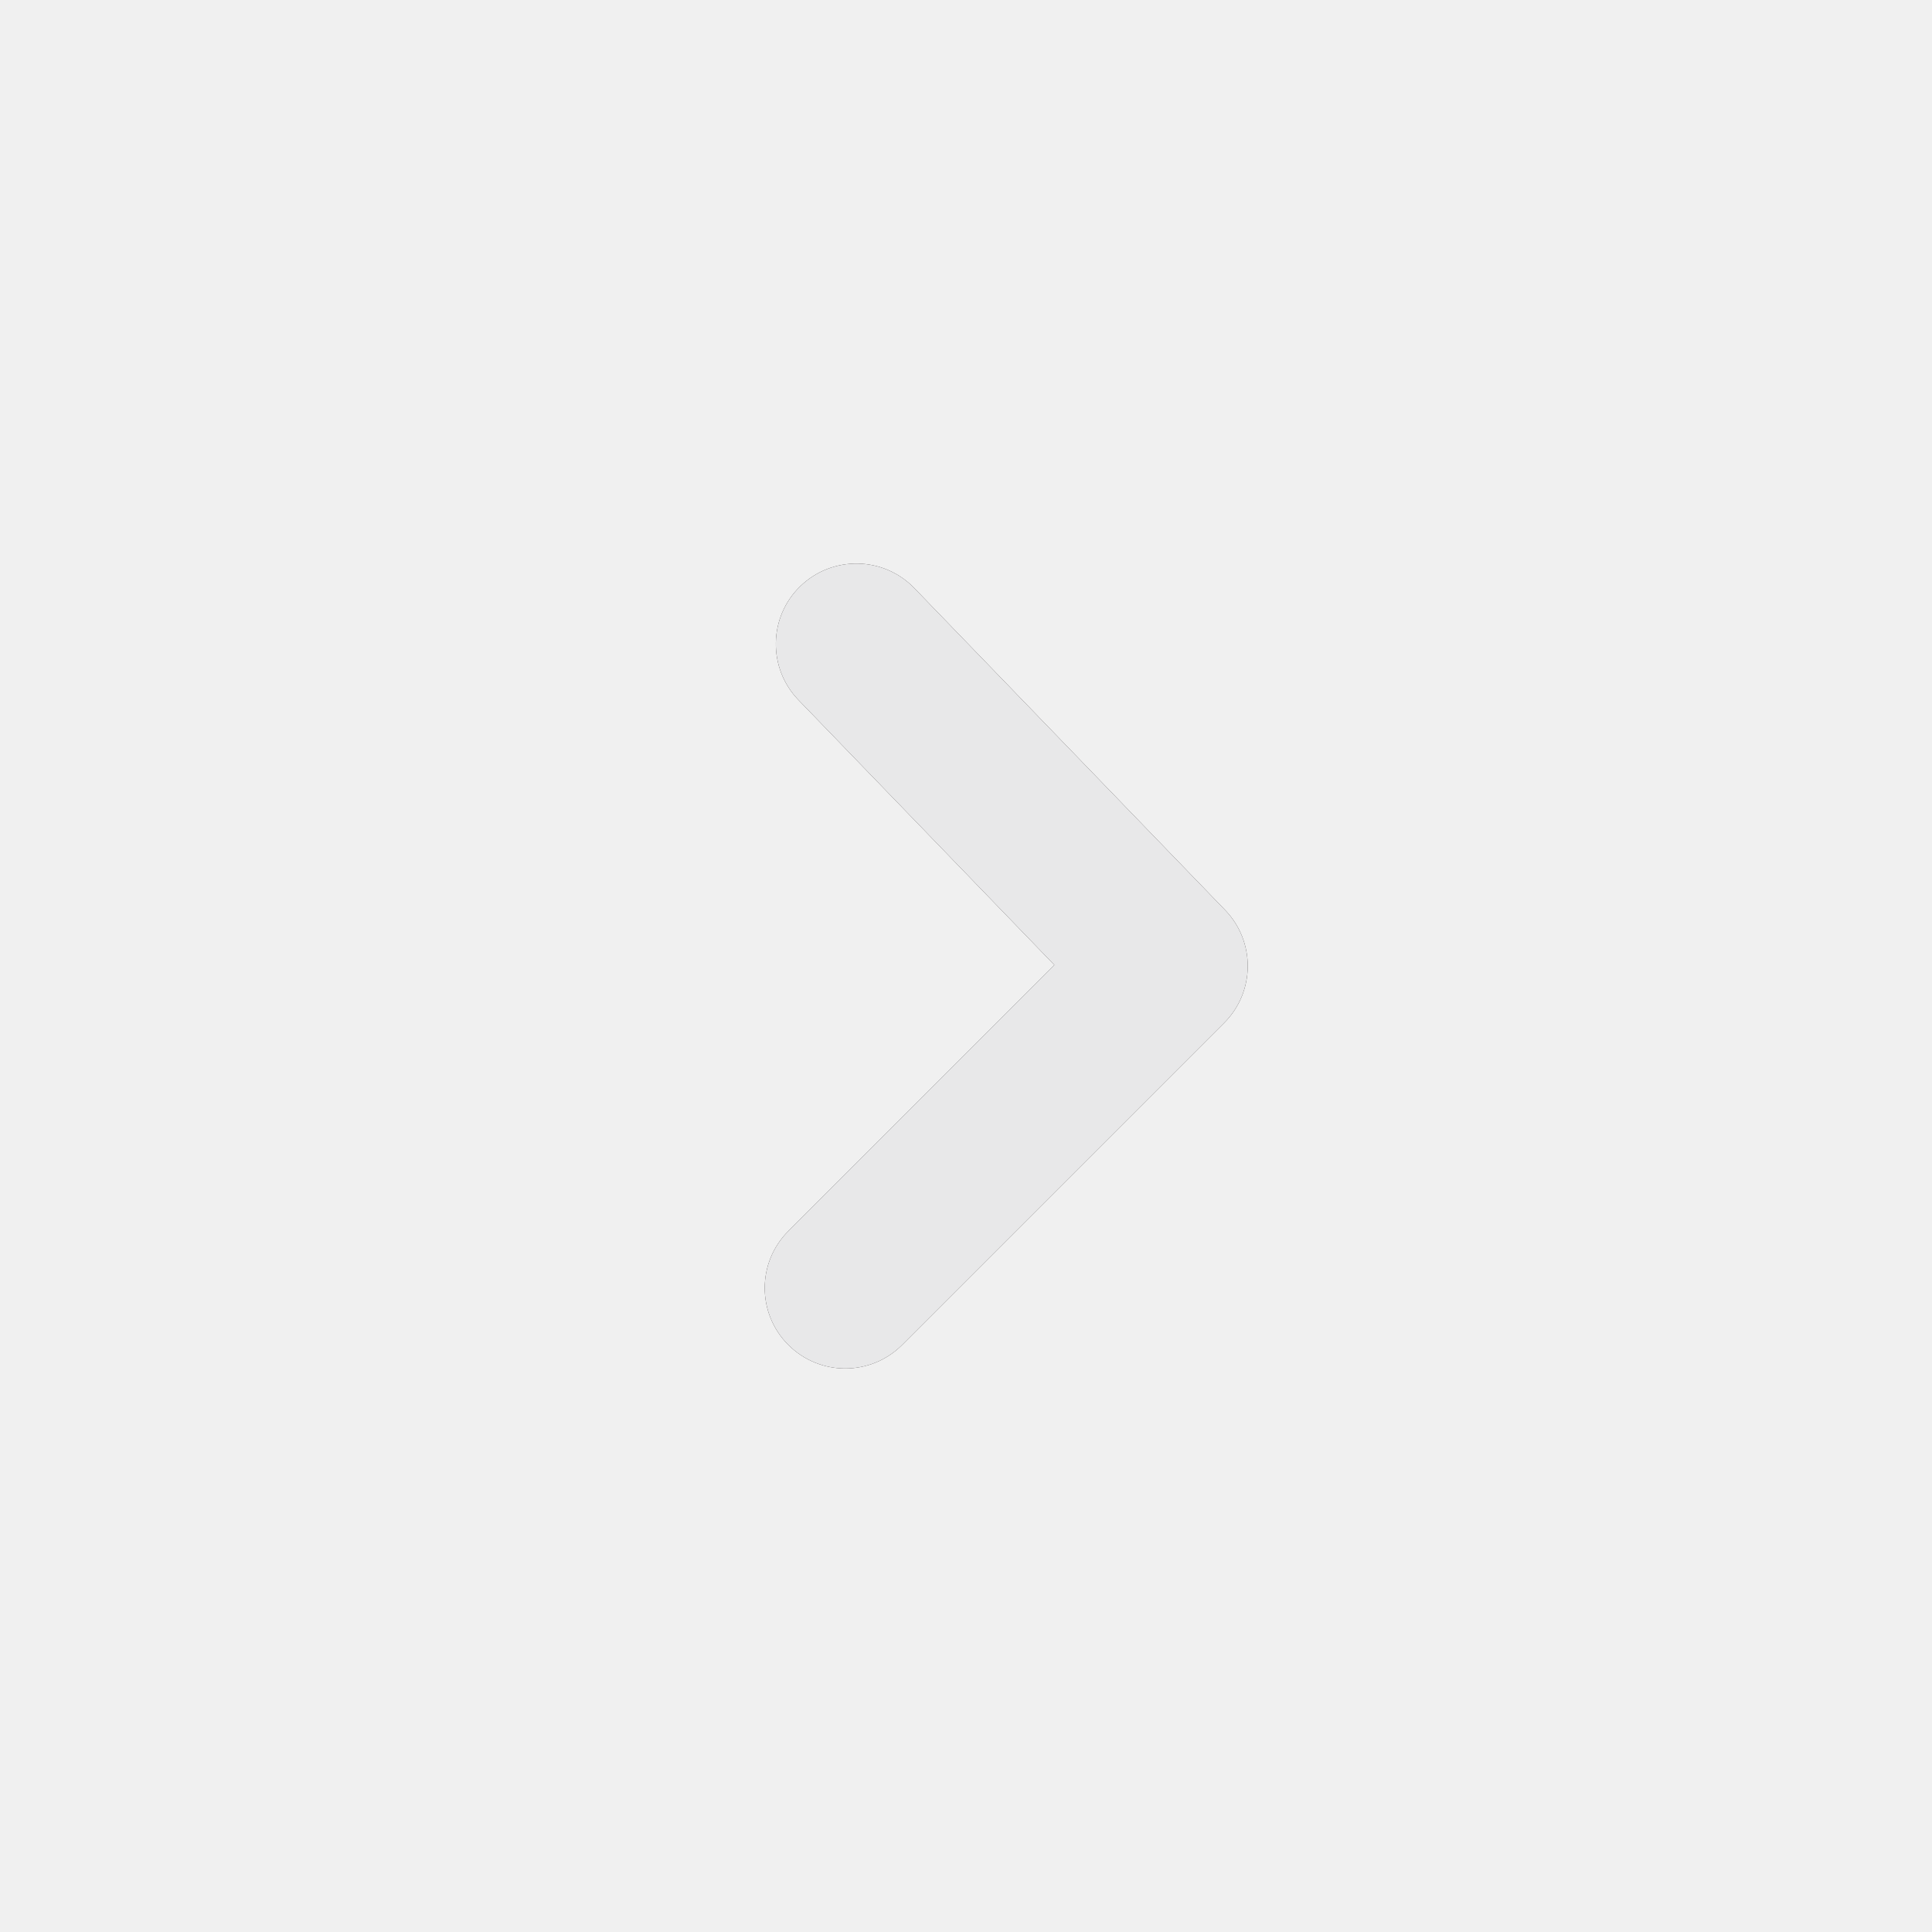
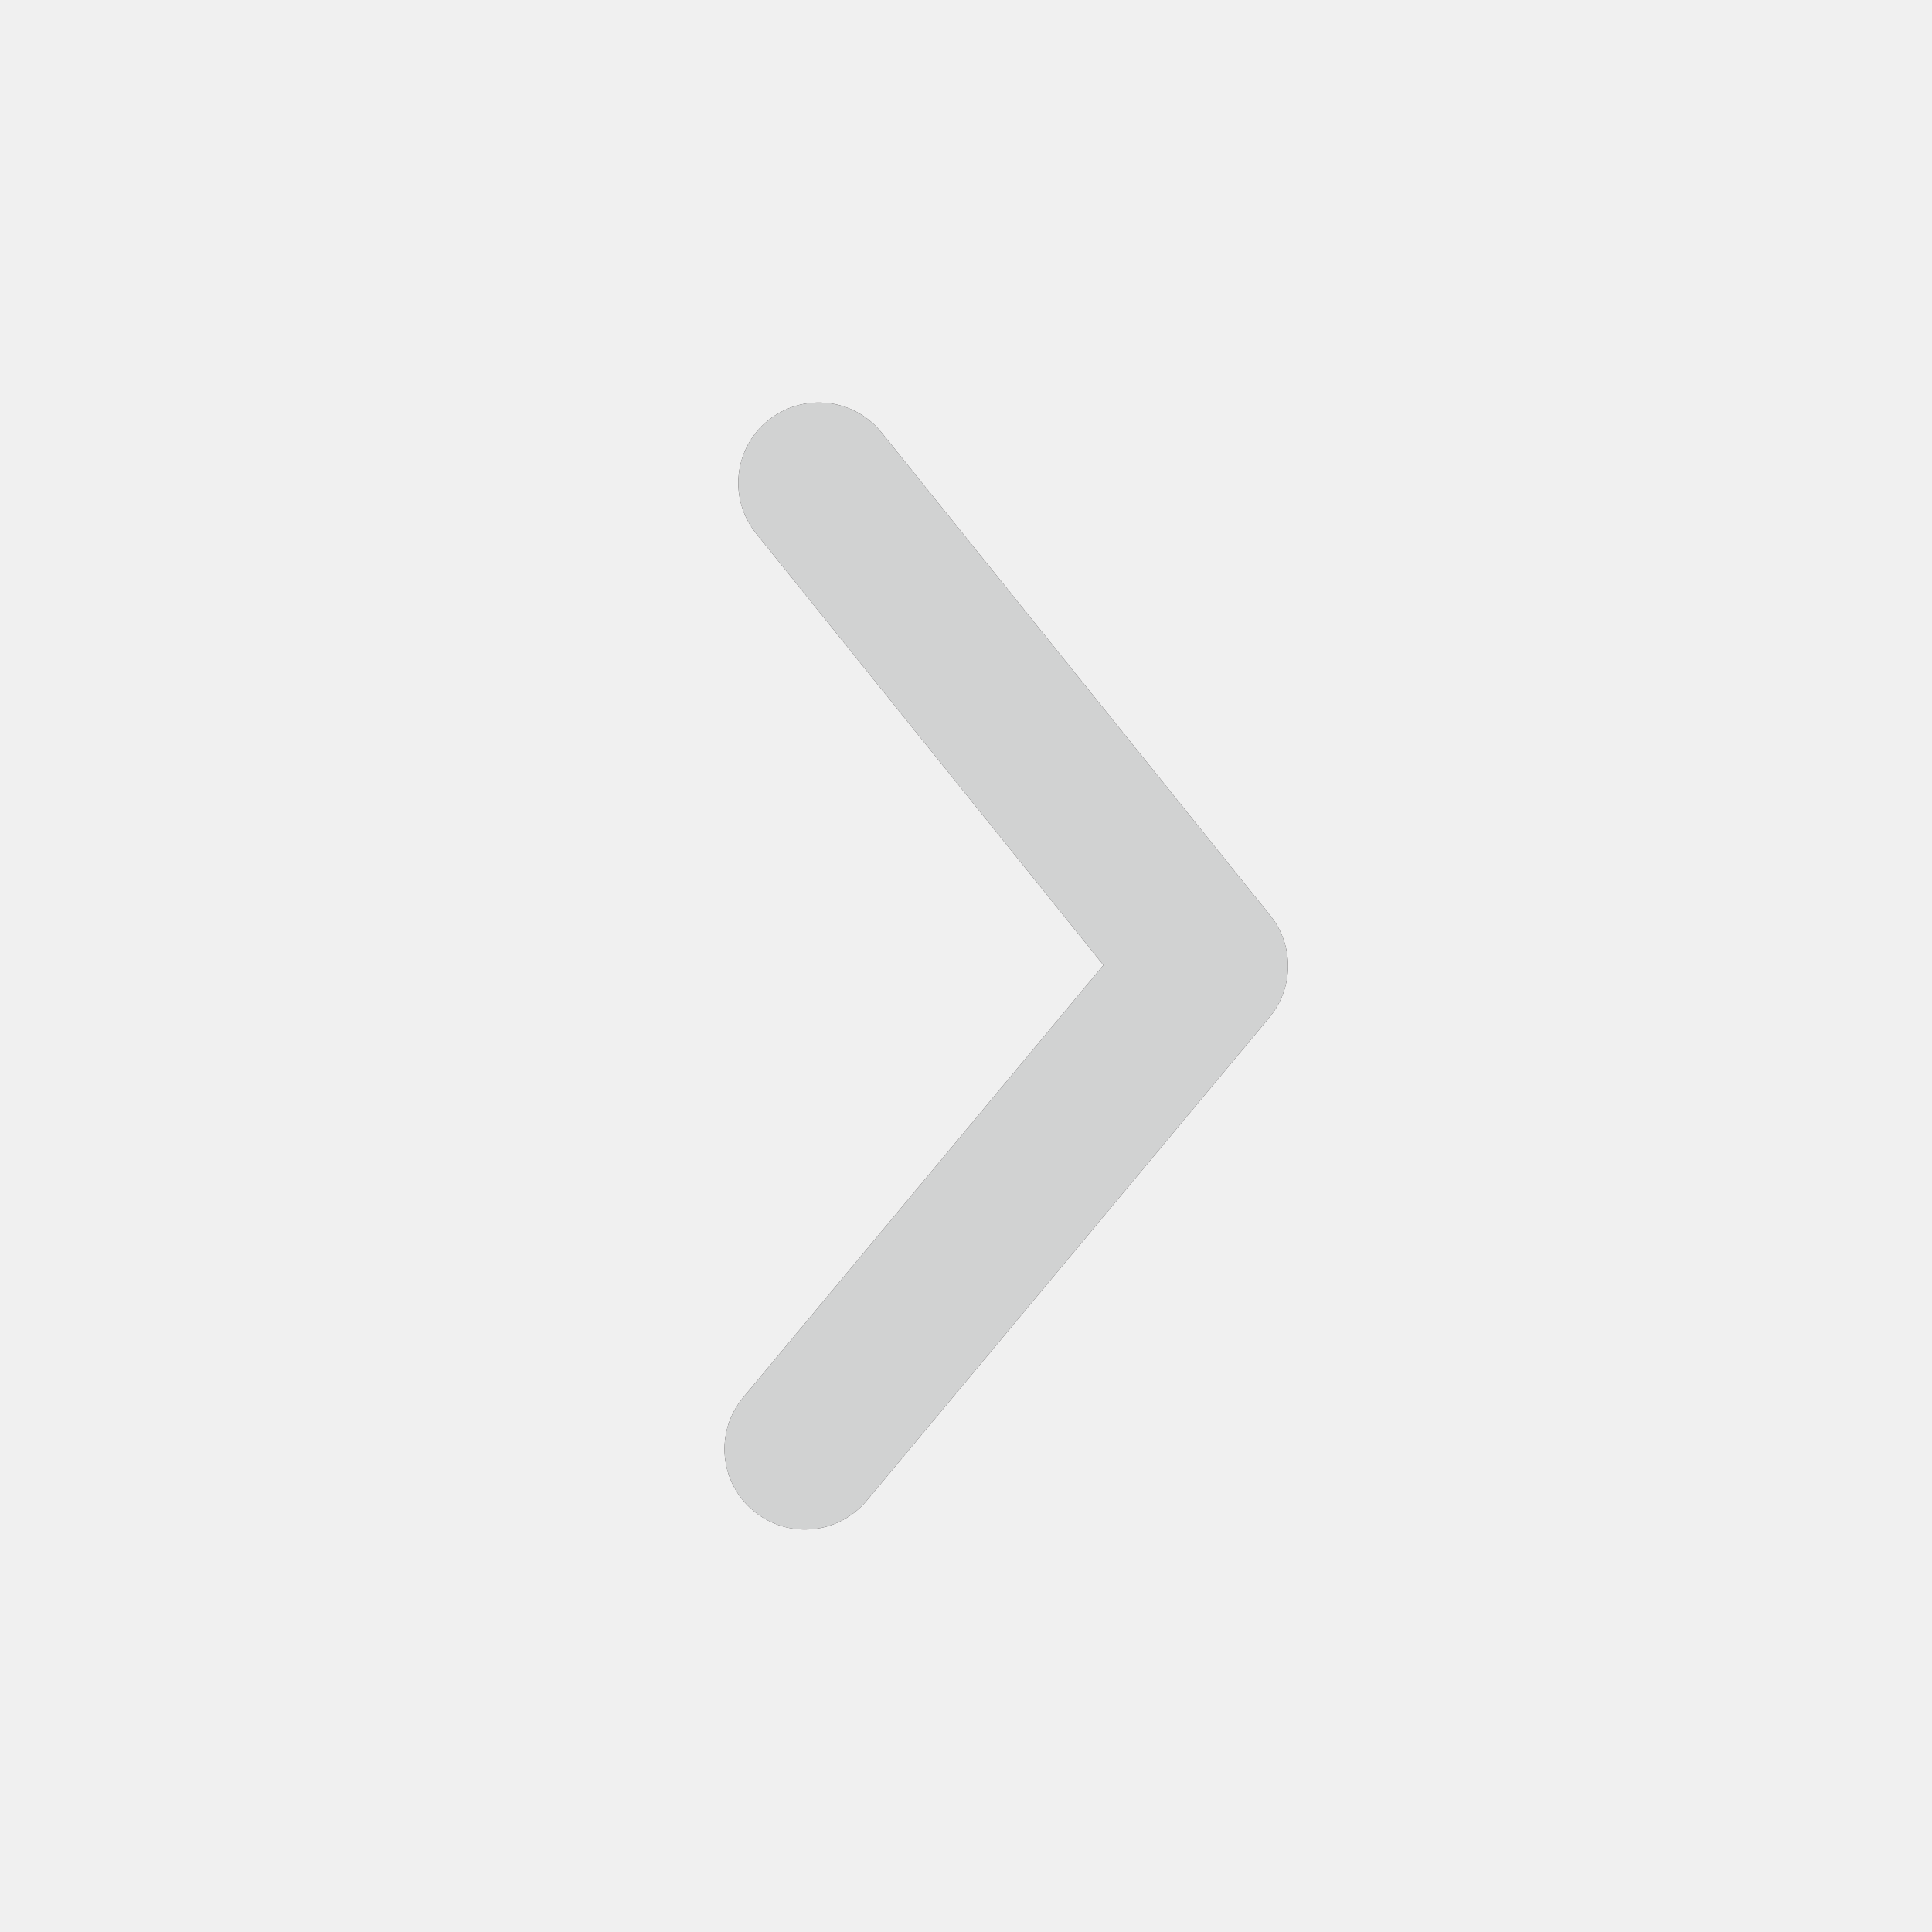
<svg xmlns="http://www.w3.org/2000/svg" width="24" height="24" viewBox="0 0 24 24" fill="none">
-   <path fill-rule="evenodd" clip-rule="evenodd" d="M10.5 17C10.244 17 9.988 16.902 9.793 16.707C9.402 16.316 9.402 15.684 9.793 15.293L13.098 11.988L9.918 8.695C9.535 8.297 9.546 7.664 9.943 7.281C10.341 6.898 10.974 6.909 11.357 7.305L15.219 11.305C15.598 11.698 15.593 12.321 15.207 12.707L11.207 16.707C11.012 16.902 10.756 17 10.5 17Z" fill="#231F20" />
-   <mask id="mask0_722_2083" style="mask-type: luminance" maskUnits="userSpaceOnUse" x="9" y="7" width="7" height="10">
-     <path fill-rule="evenodd" clip-rule="evenodd" d="M10.5 17C10.244 17 9.988 16.902 9.793 16.707C9.402 16.316 9.402 15.684 9.793 15.293L13.098 11.988L9.918 8.695C9.535 8.297 9.546 7.664 9.943 7.281C10.341 6.898 10.974 6.909 11.357 7.305L15.219 11.305C15.598 11.698 15.593 12.321 15.207 12.707L11.207 16.707C11.012 16.902 10.756 17 10.5 17Z" fill="white" />
+   <path fill-rule="evenodd" clip-rule="evenodd" d="M9.999 19C9.774 19 9.546 18.924 9.36 18.768C8.935 18.415 8.879 17.784 9.232 17.36L13.707 11.989L9.393 6.627C9.046 6.197 9.114 5.567 9.544 5.221C9.976 4.875 10.604 4.943 10.951 5.373L15.78 11.373C16.078 11.744 16.073 12.274 15.768 12.64L10.768 18.64C10.57 18.877 10.287 19 9.999 19Z" fill="#231F20" />
+   <mask id="mask0_2069_5862" style="mask-type:luminance" maskUnits="userSpaceOnUse" x="9" y="5" width="7" height="14">
+     <path fill-rule="evenodd" clip-rule="evenodd" d="M9.999 19C9.774 19 9.546 18.924 9.36 18.768C8.935 18.415 8.879 17.784 9.232 17.36L13.707 11.989L9.393 6.627C9.046 6.197 9.114 5.567 9.544 5.221C9.976 4.875 10.604 4.943 10.951 5.373L15.78 11.373C16.078 11.744 16.073 12.274 15.768 12.64L10.768 18.64C10.57 18.877 10.287 19 9.999 19Z" fill="white" />
  </mask>
-   <g mask="url(#mask0_722_2083)">
-     <rect width="24" height="24" fill="#E8E8E9" />
+   <g mask="url(#mask0_2069_5862)">
+     <rect width="24" height="24" fill="#D1D2D2" />
  </g>
</svg>
